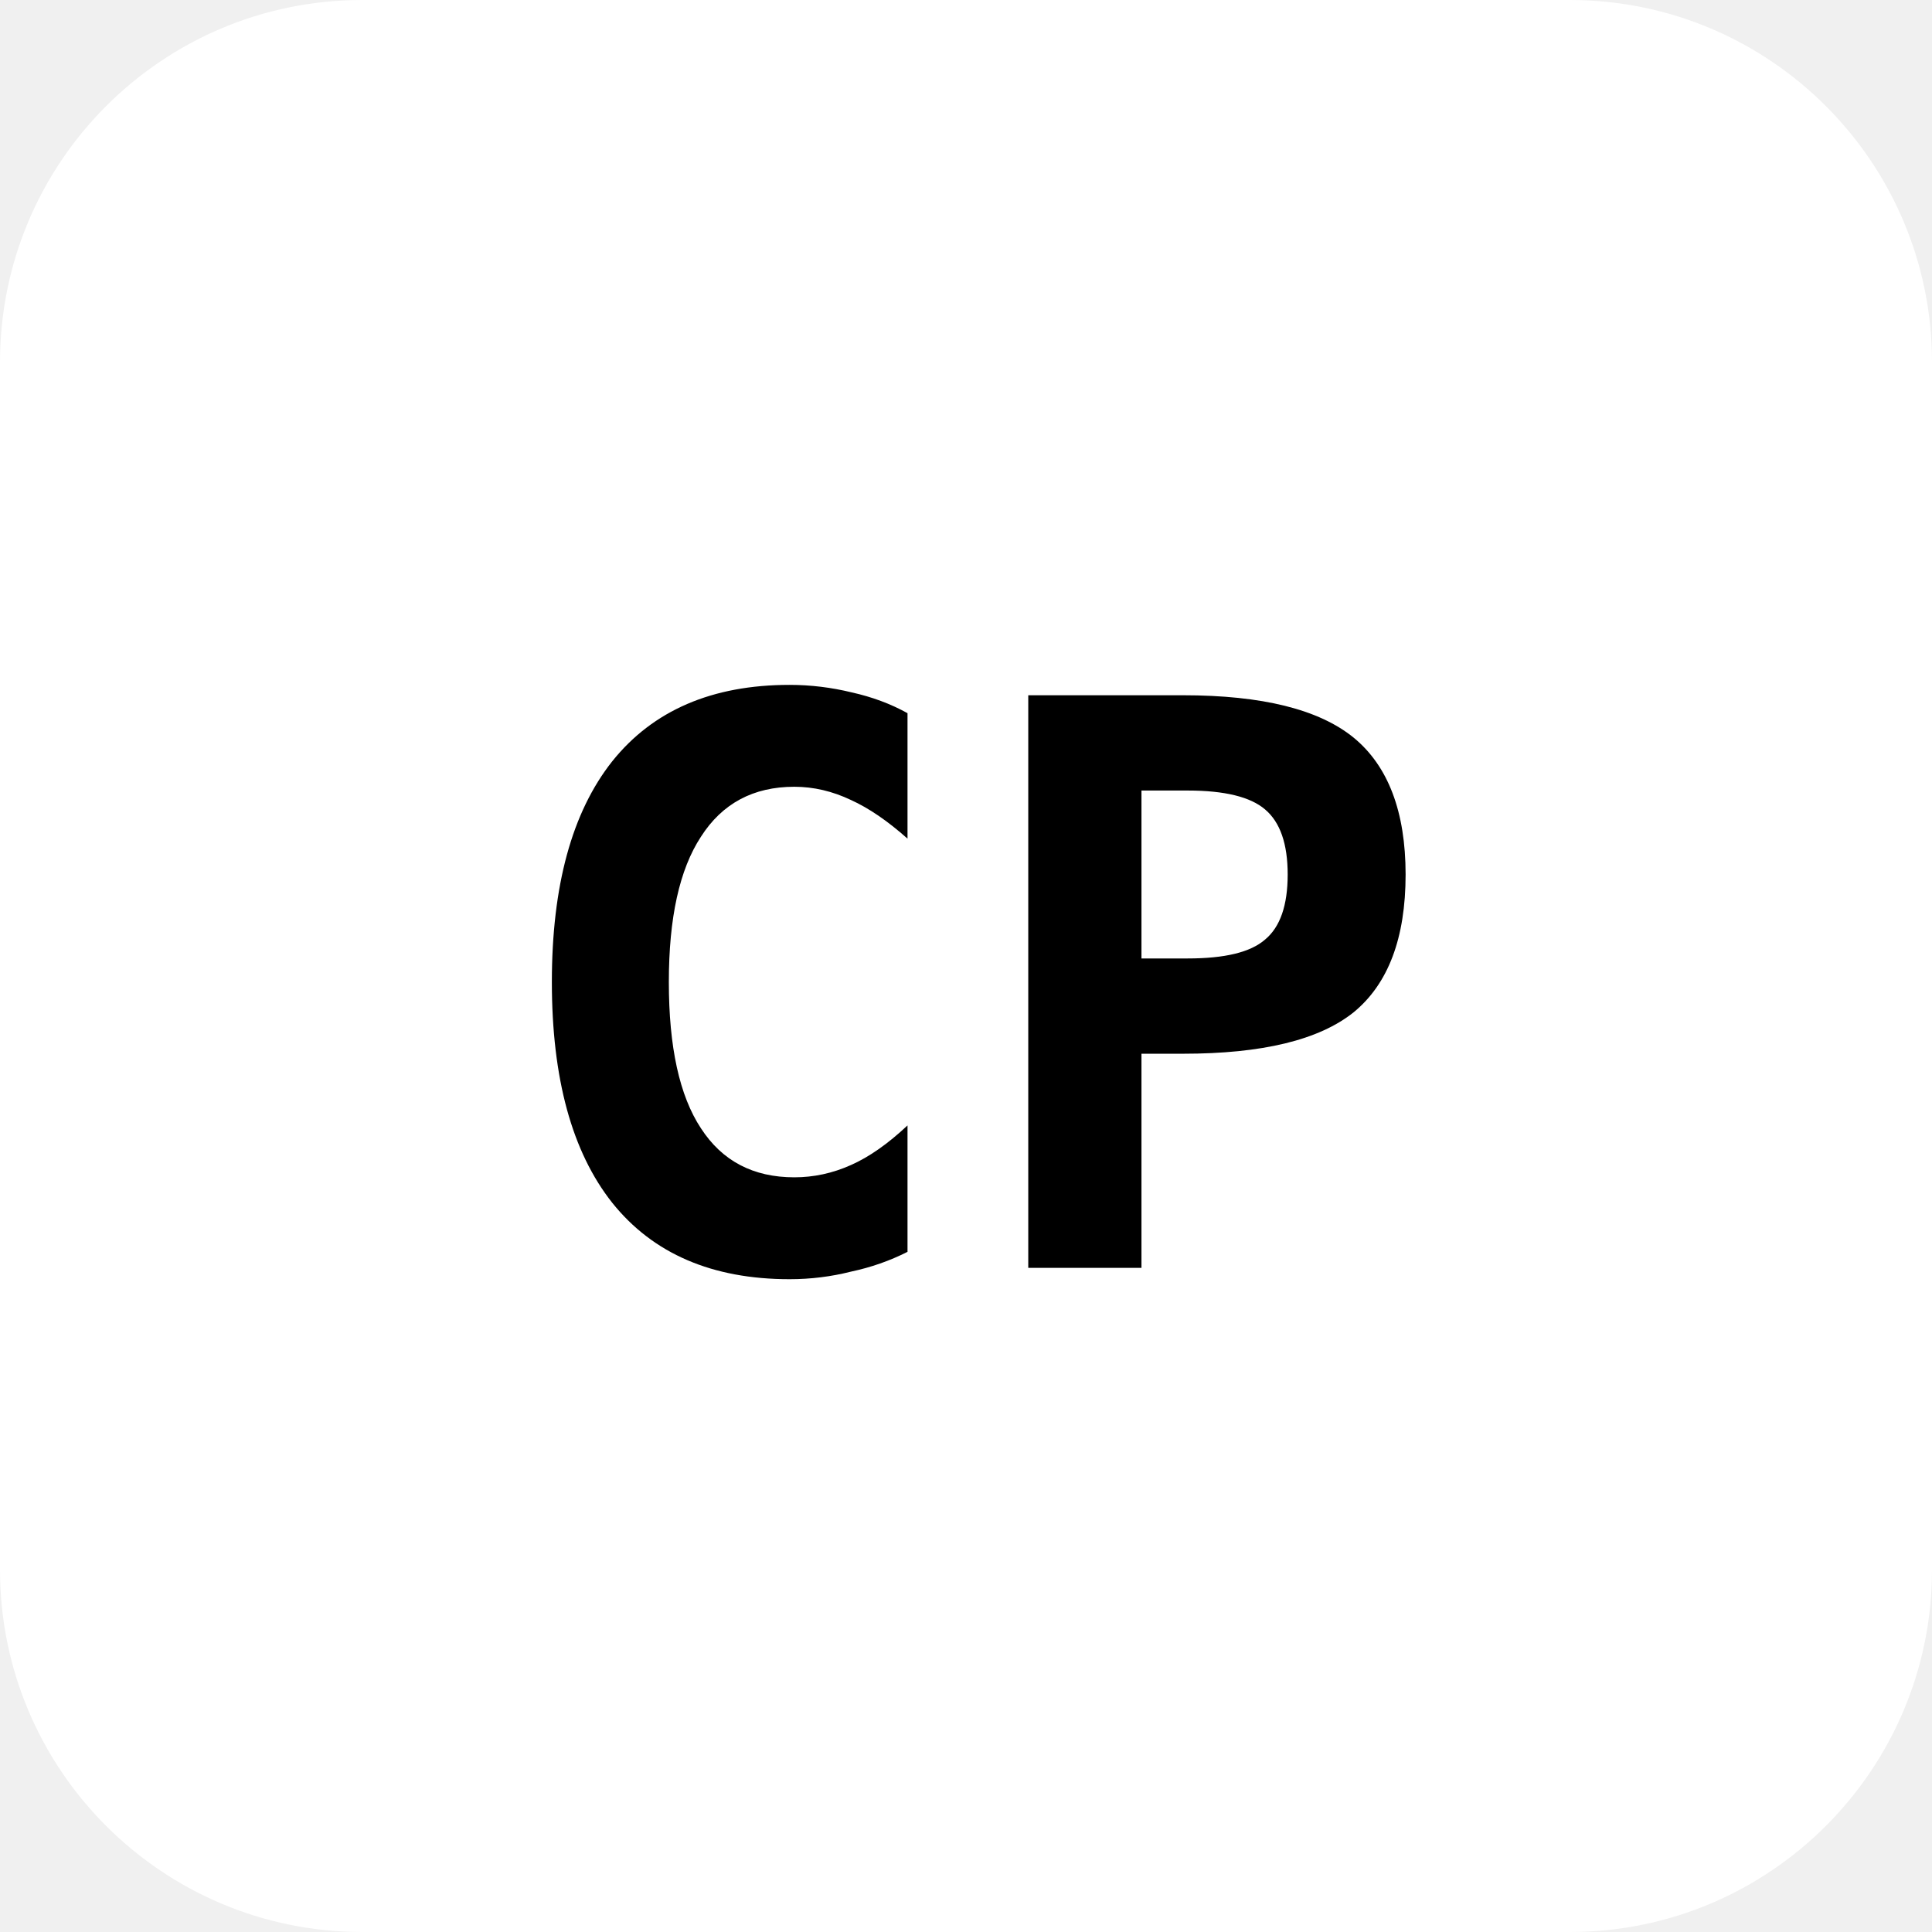
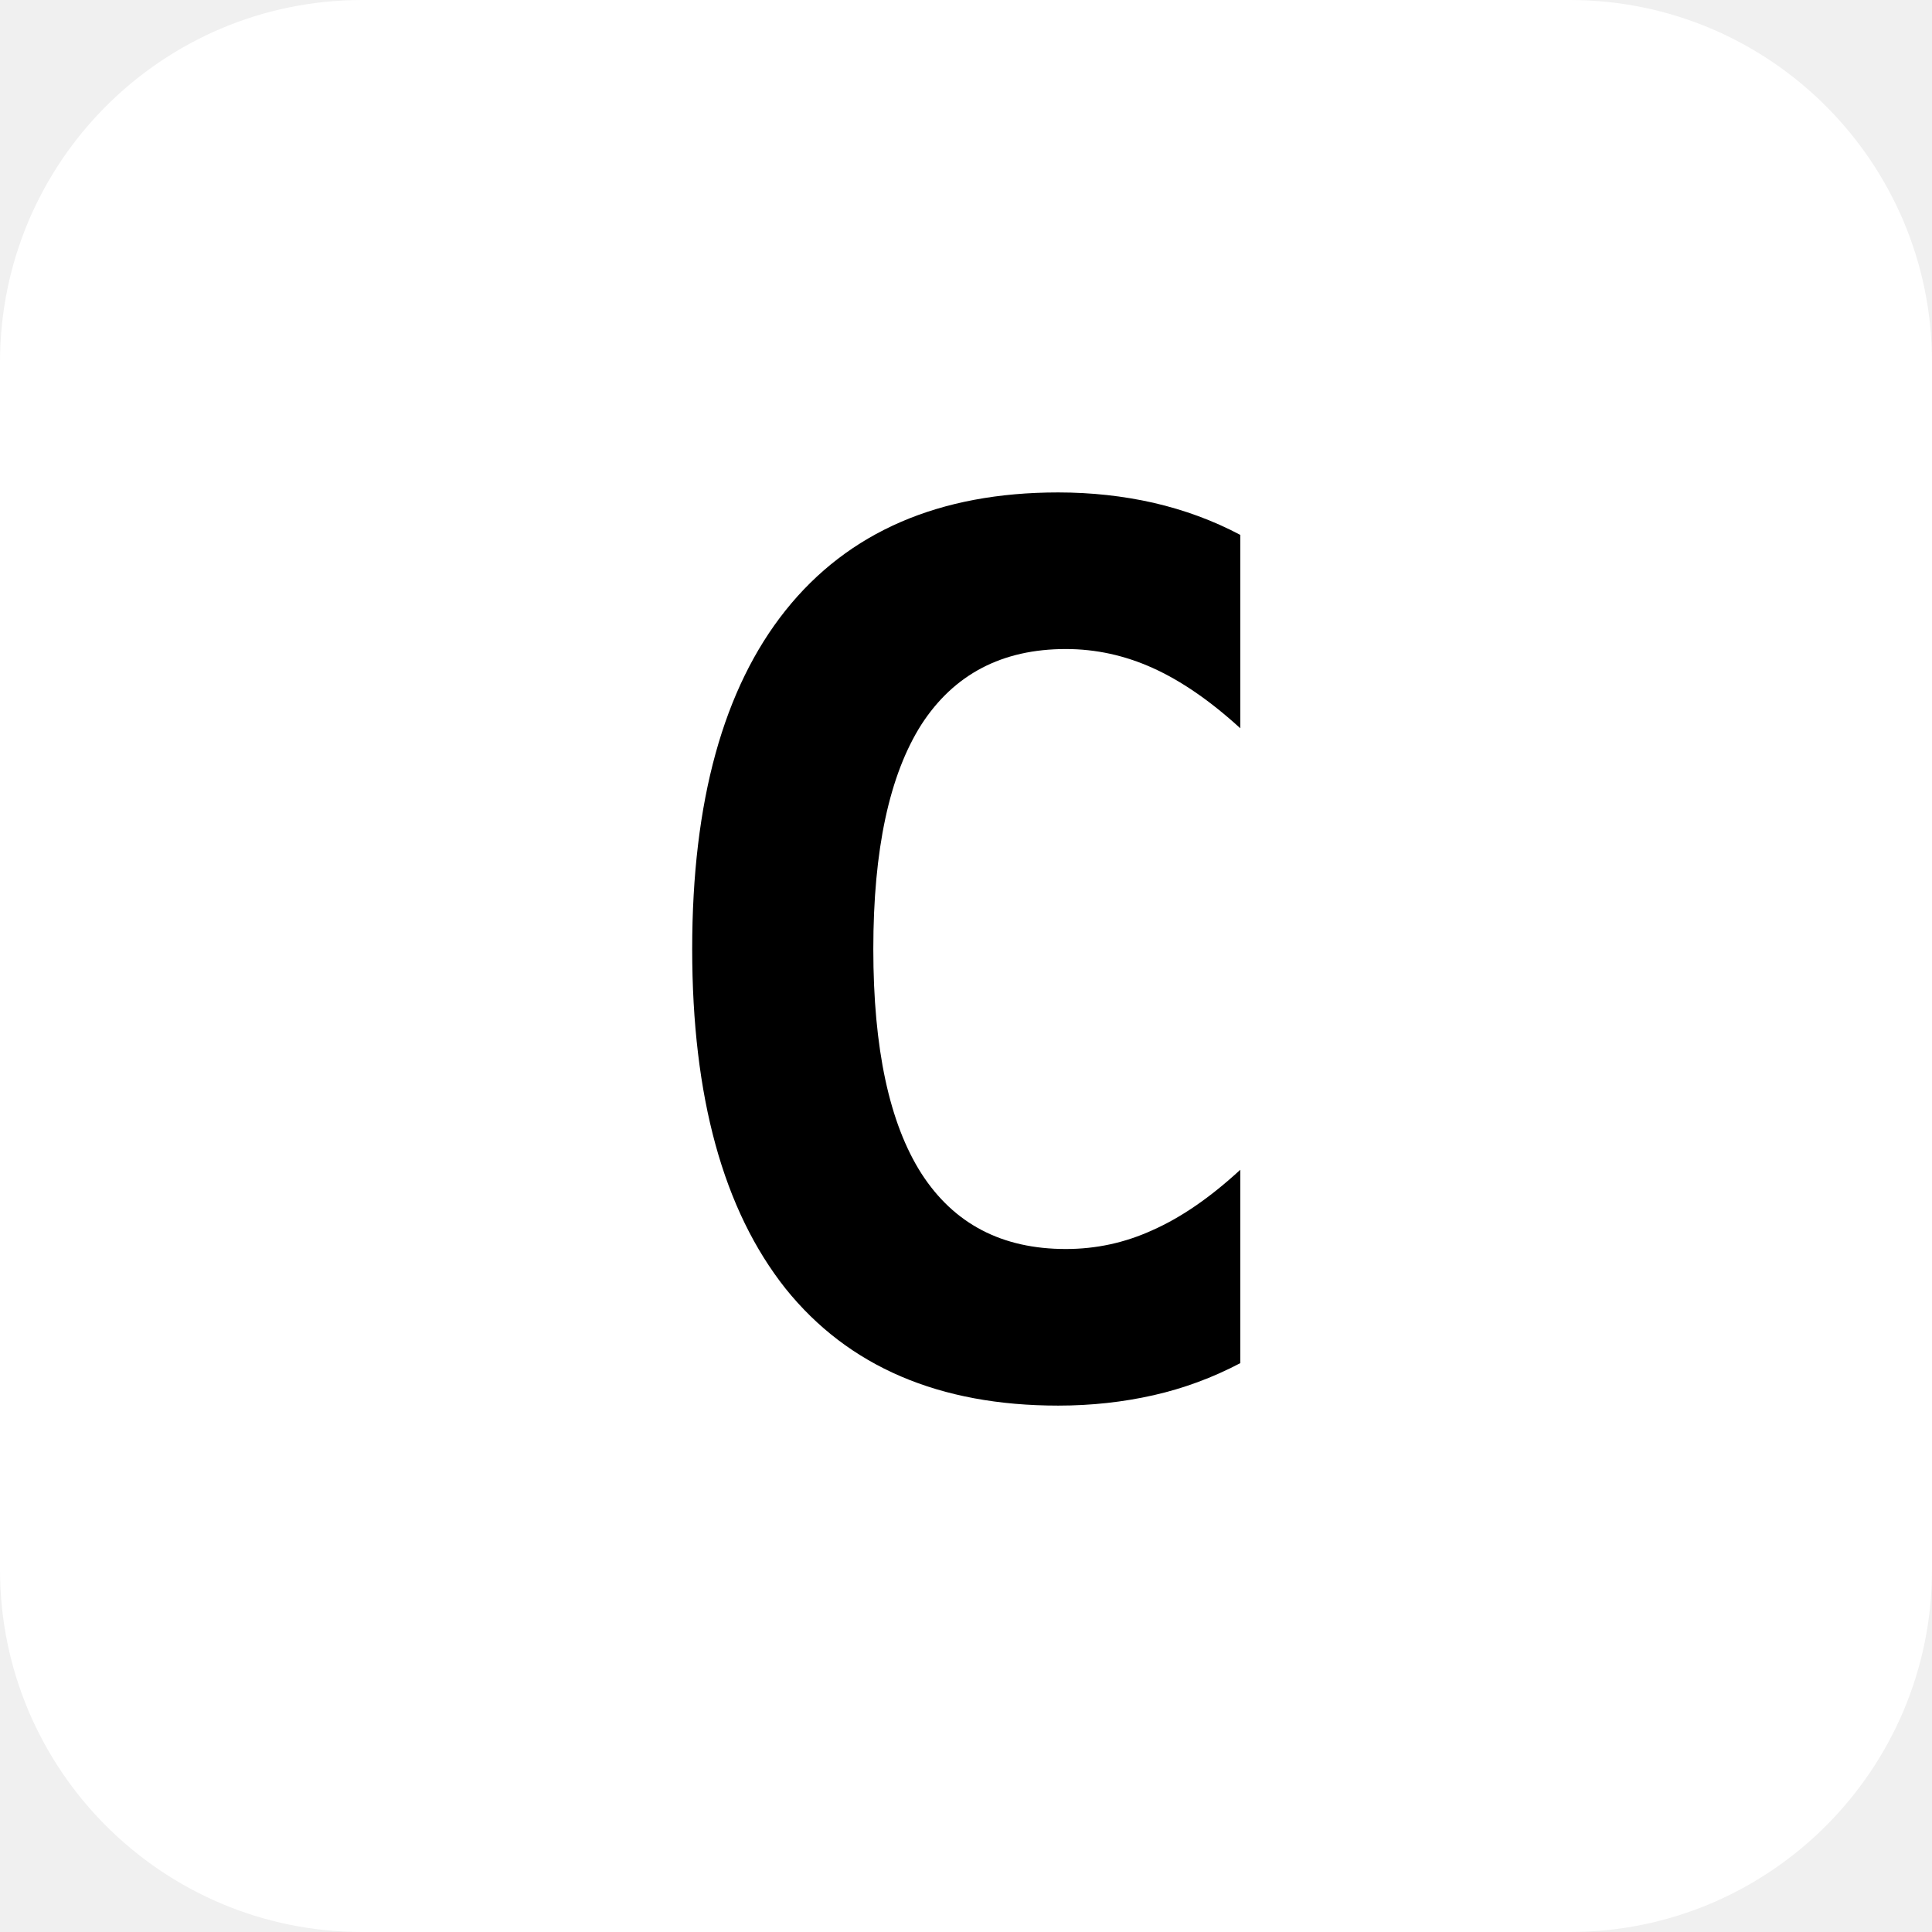
<svg xmlns="http://www.w3.org/2000/svg" width="32" height="32" viewBox="0 0 32 32">
  <rect width="32" height="32" rx="6" fill="white" />
-   <text x="16" y="21" text-anchor="middle" font-family="'Sometype Mono', monospace" font-size="13" font-weight="700" fill="black">CP</text>
+   <text x="16" y="23" text-anchor="middle" font-family="'Sometype Mono', monospace" font-size="20" font-weight="700" fill="black">C</text>
</svg>
